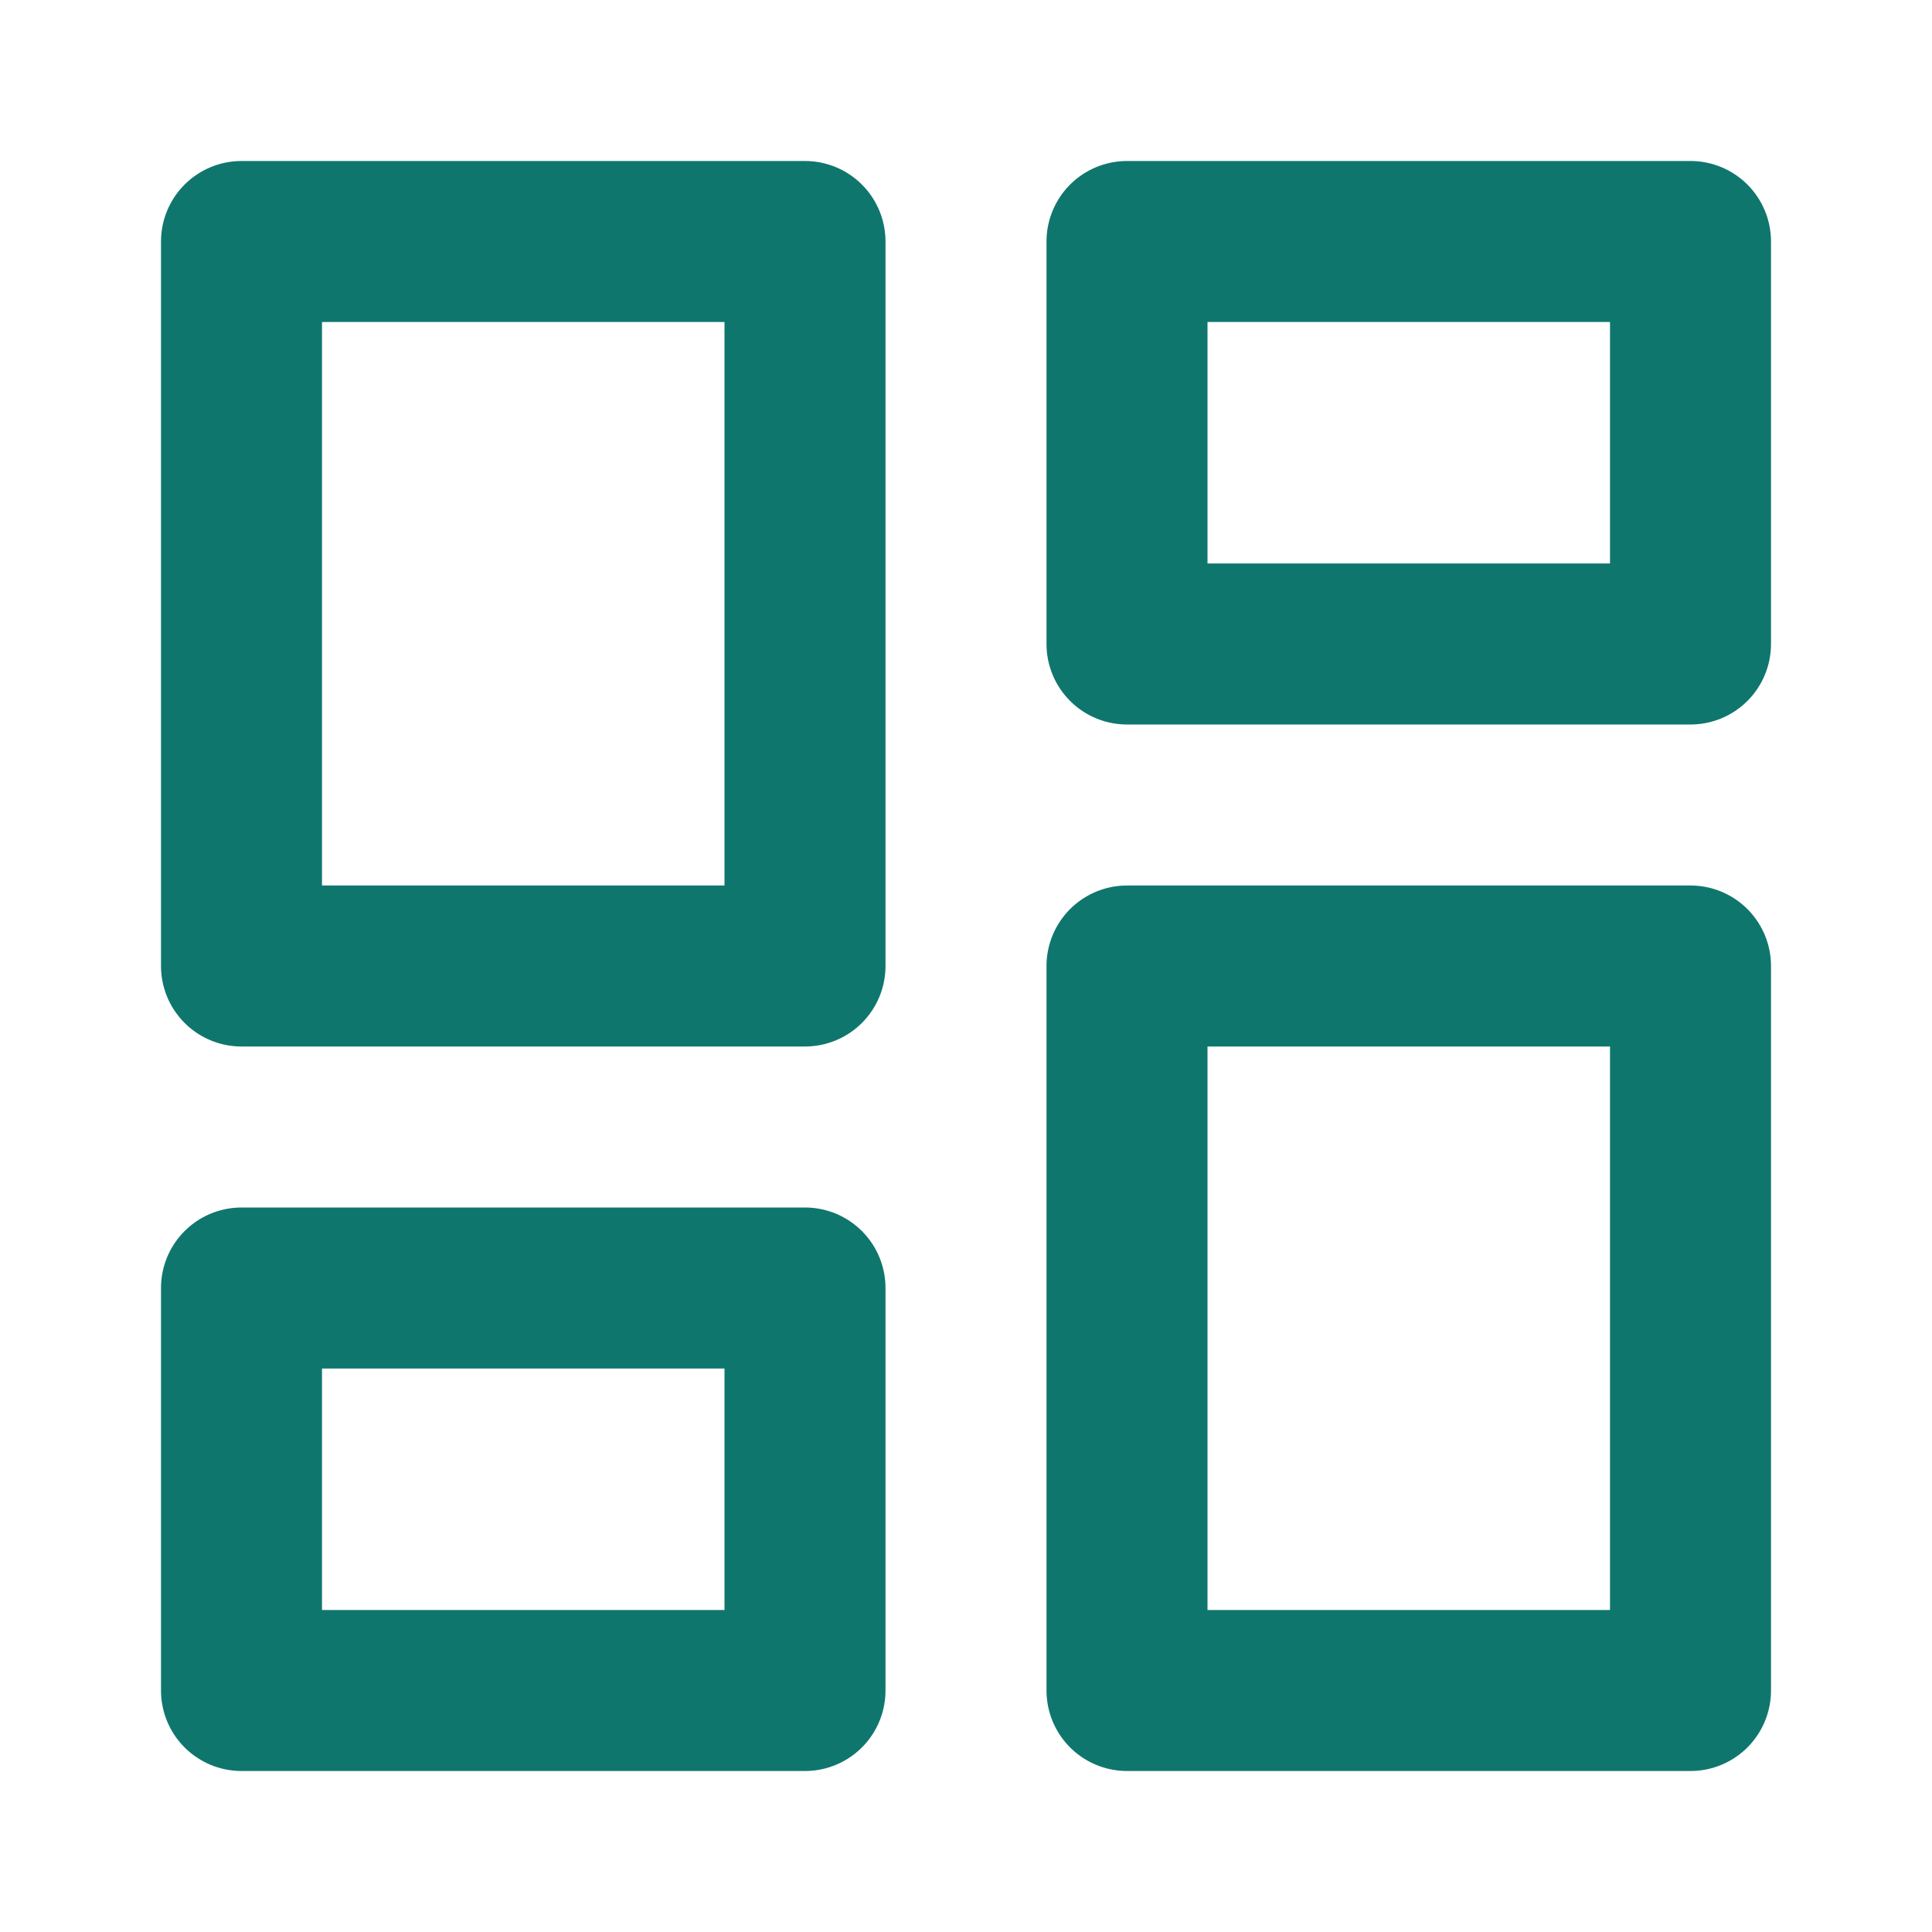
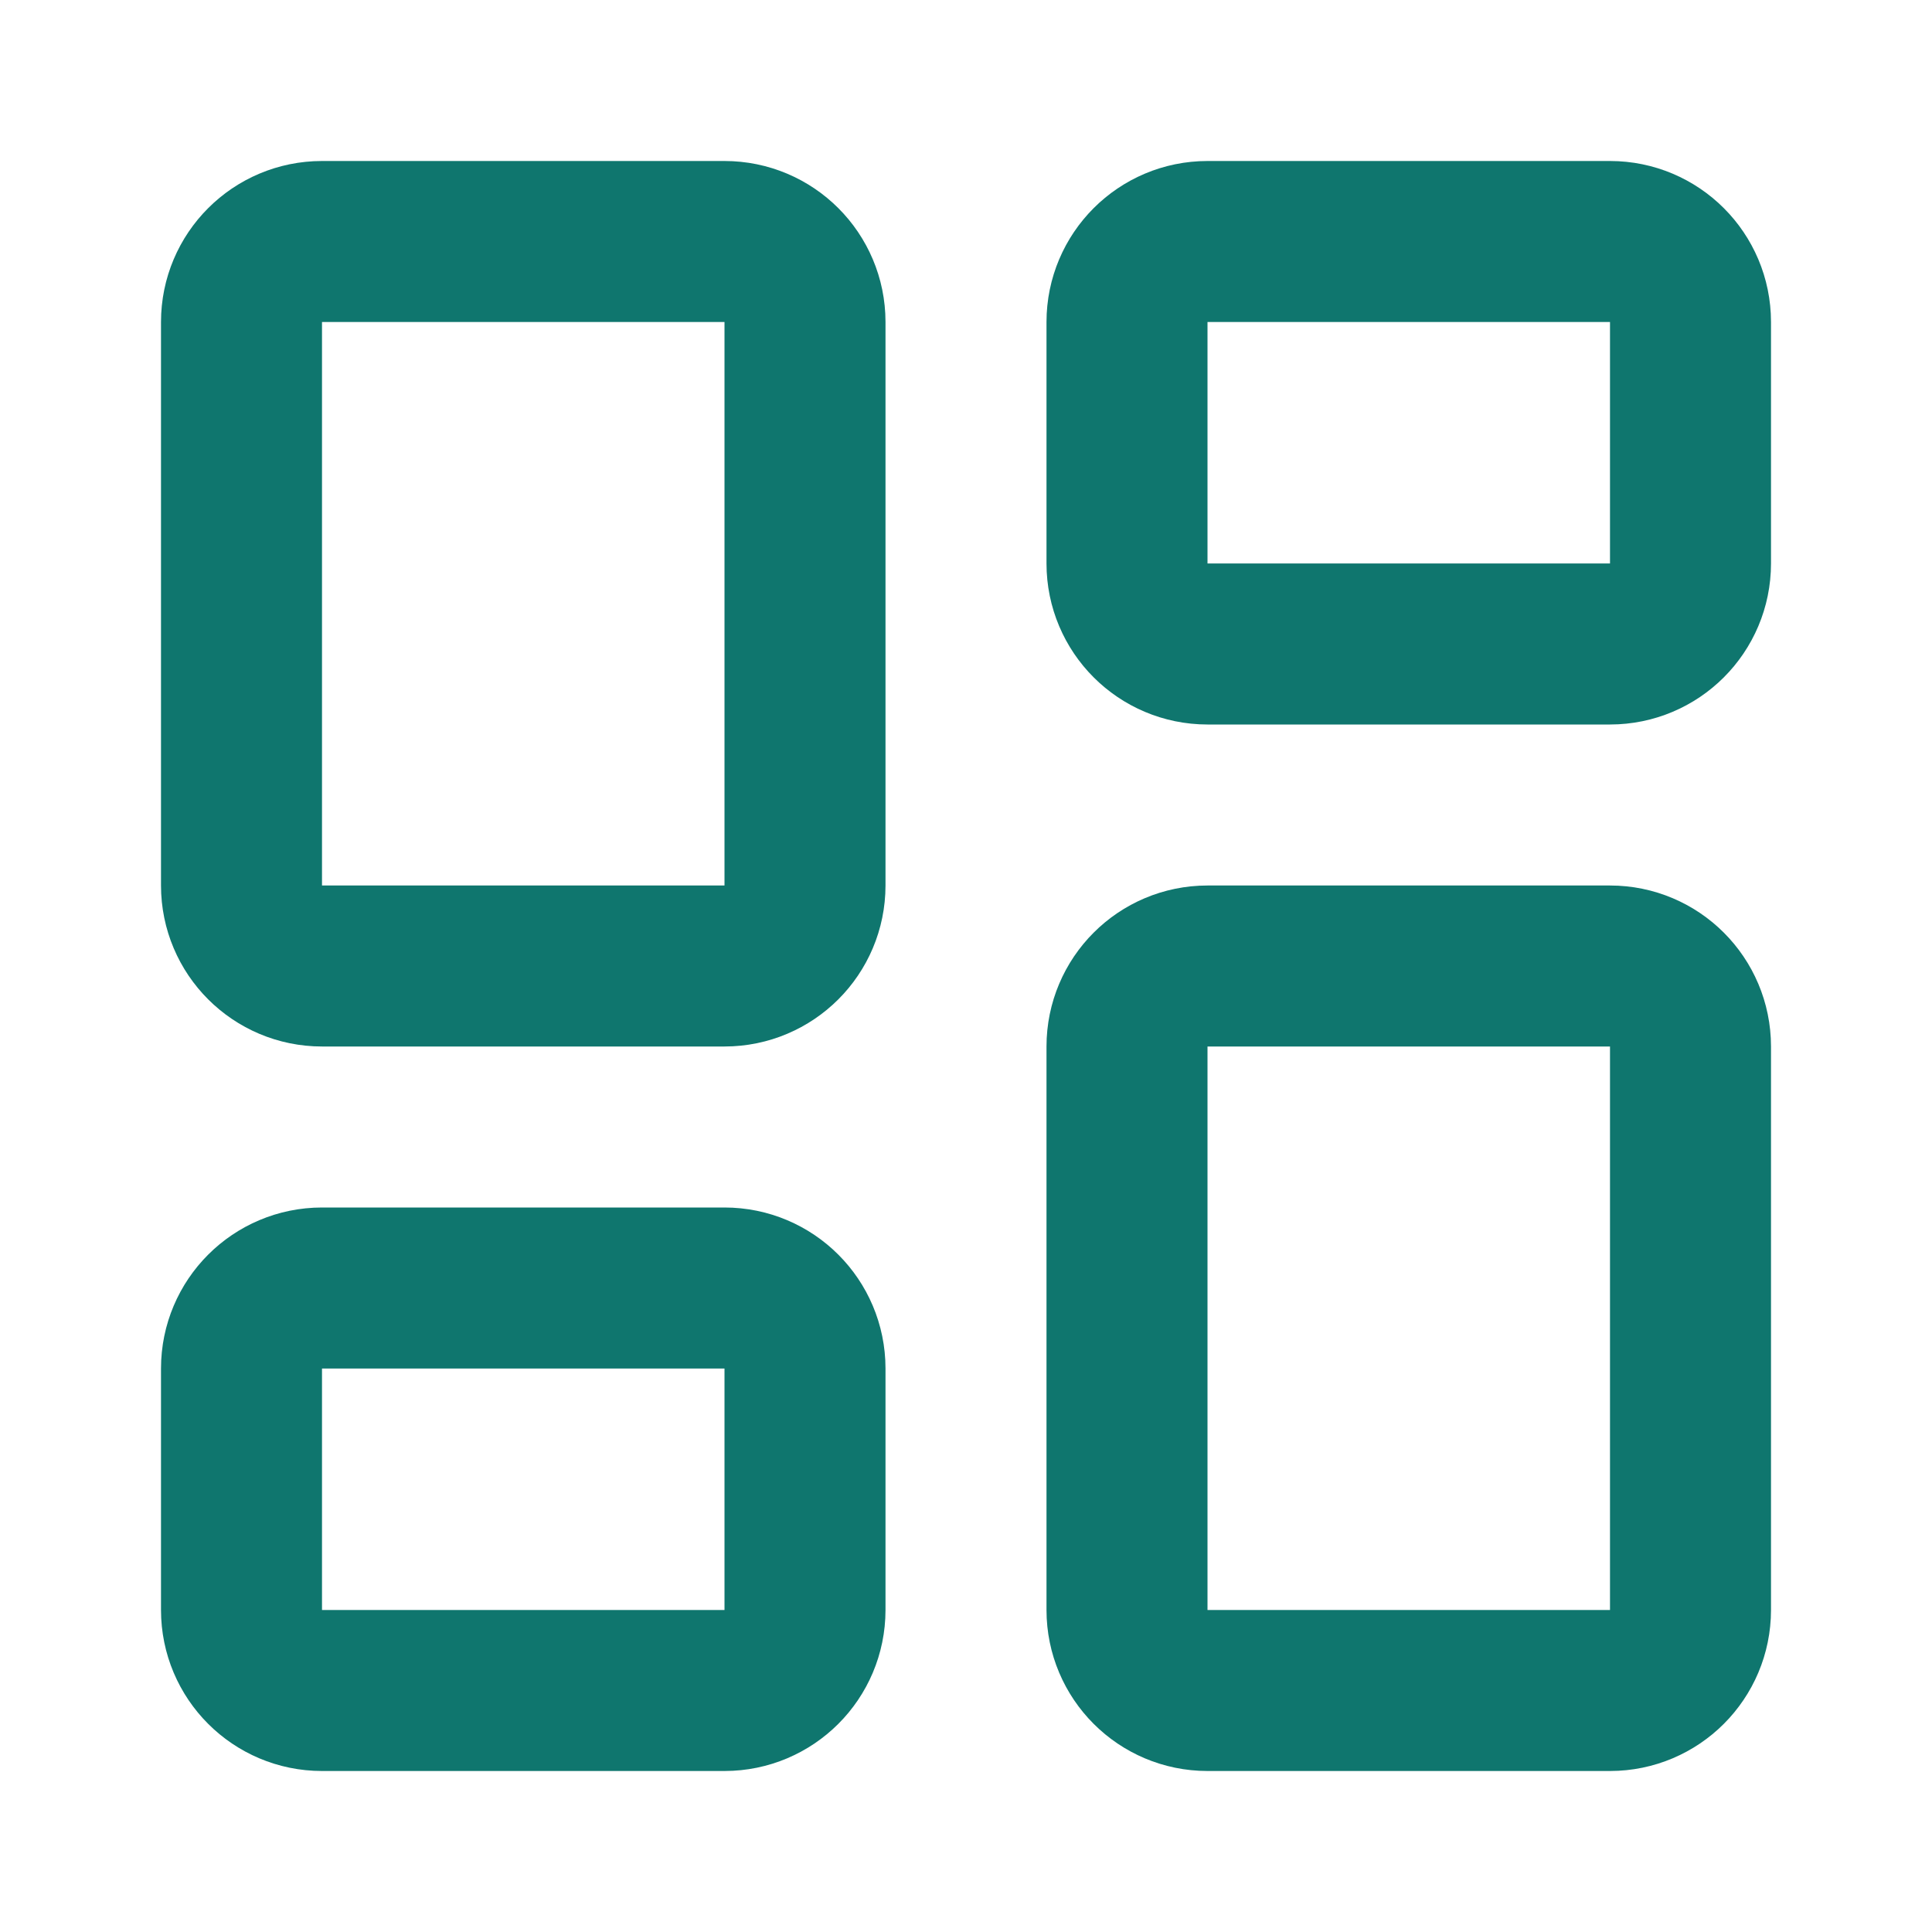
<svg xmlns="http://www.w3.org/2000/svg" viewBox="0 0 24 24" fill="none" stroke="#0F766E" stroke-width="2" stroke-linecap="round" stroke-linejoin="round">
-   <rect x="3" y="3" width="7" height="9" />
-   <rect x="14" y="3" width="7" height="5" />
-   <rect x="14" y="12" width="7" height="9" />
-   <rect x="3" y="16" width="7" height="5" />
+   <rect x="3" y="3" width="7" height="9" rx="1" />
+   <rect x="14" y="3" width="7" height="5" rx="1" />
+   <rect x="14" y="12" width="7" height="9" rx="1" />
+   <rect x="3" y="16" width="7" height="5" rx="1" />
</svg>
